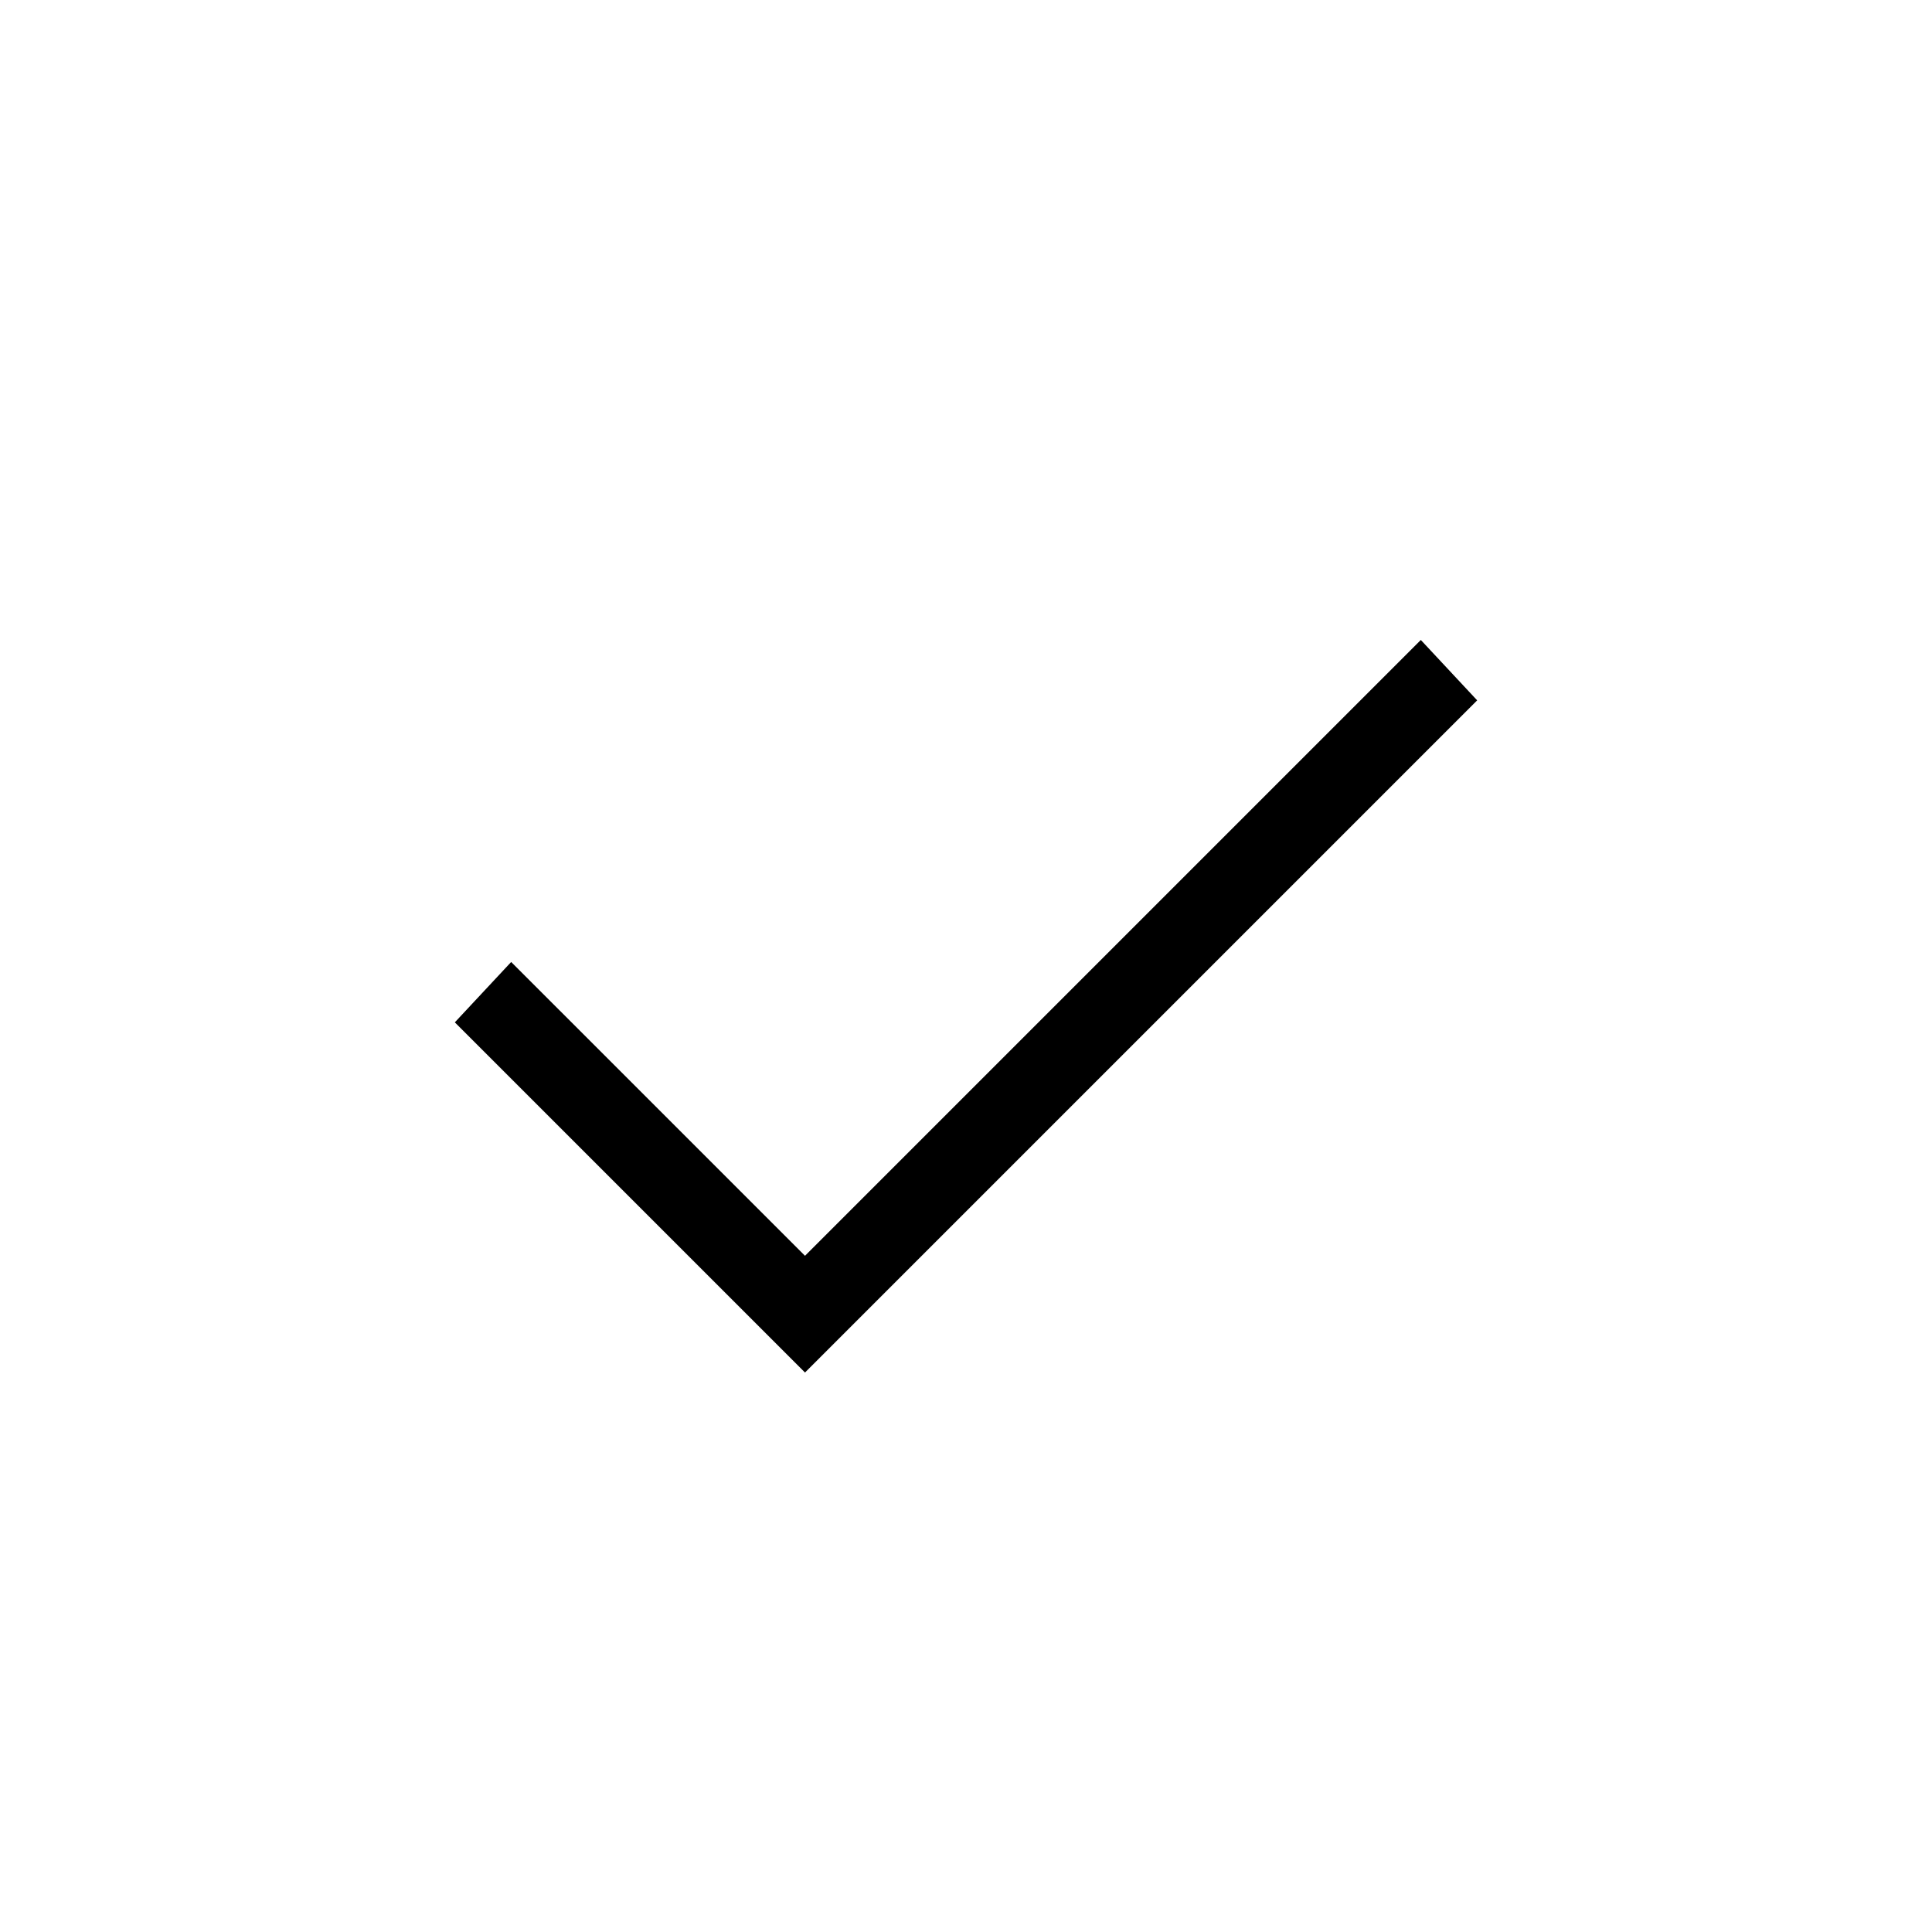
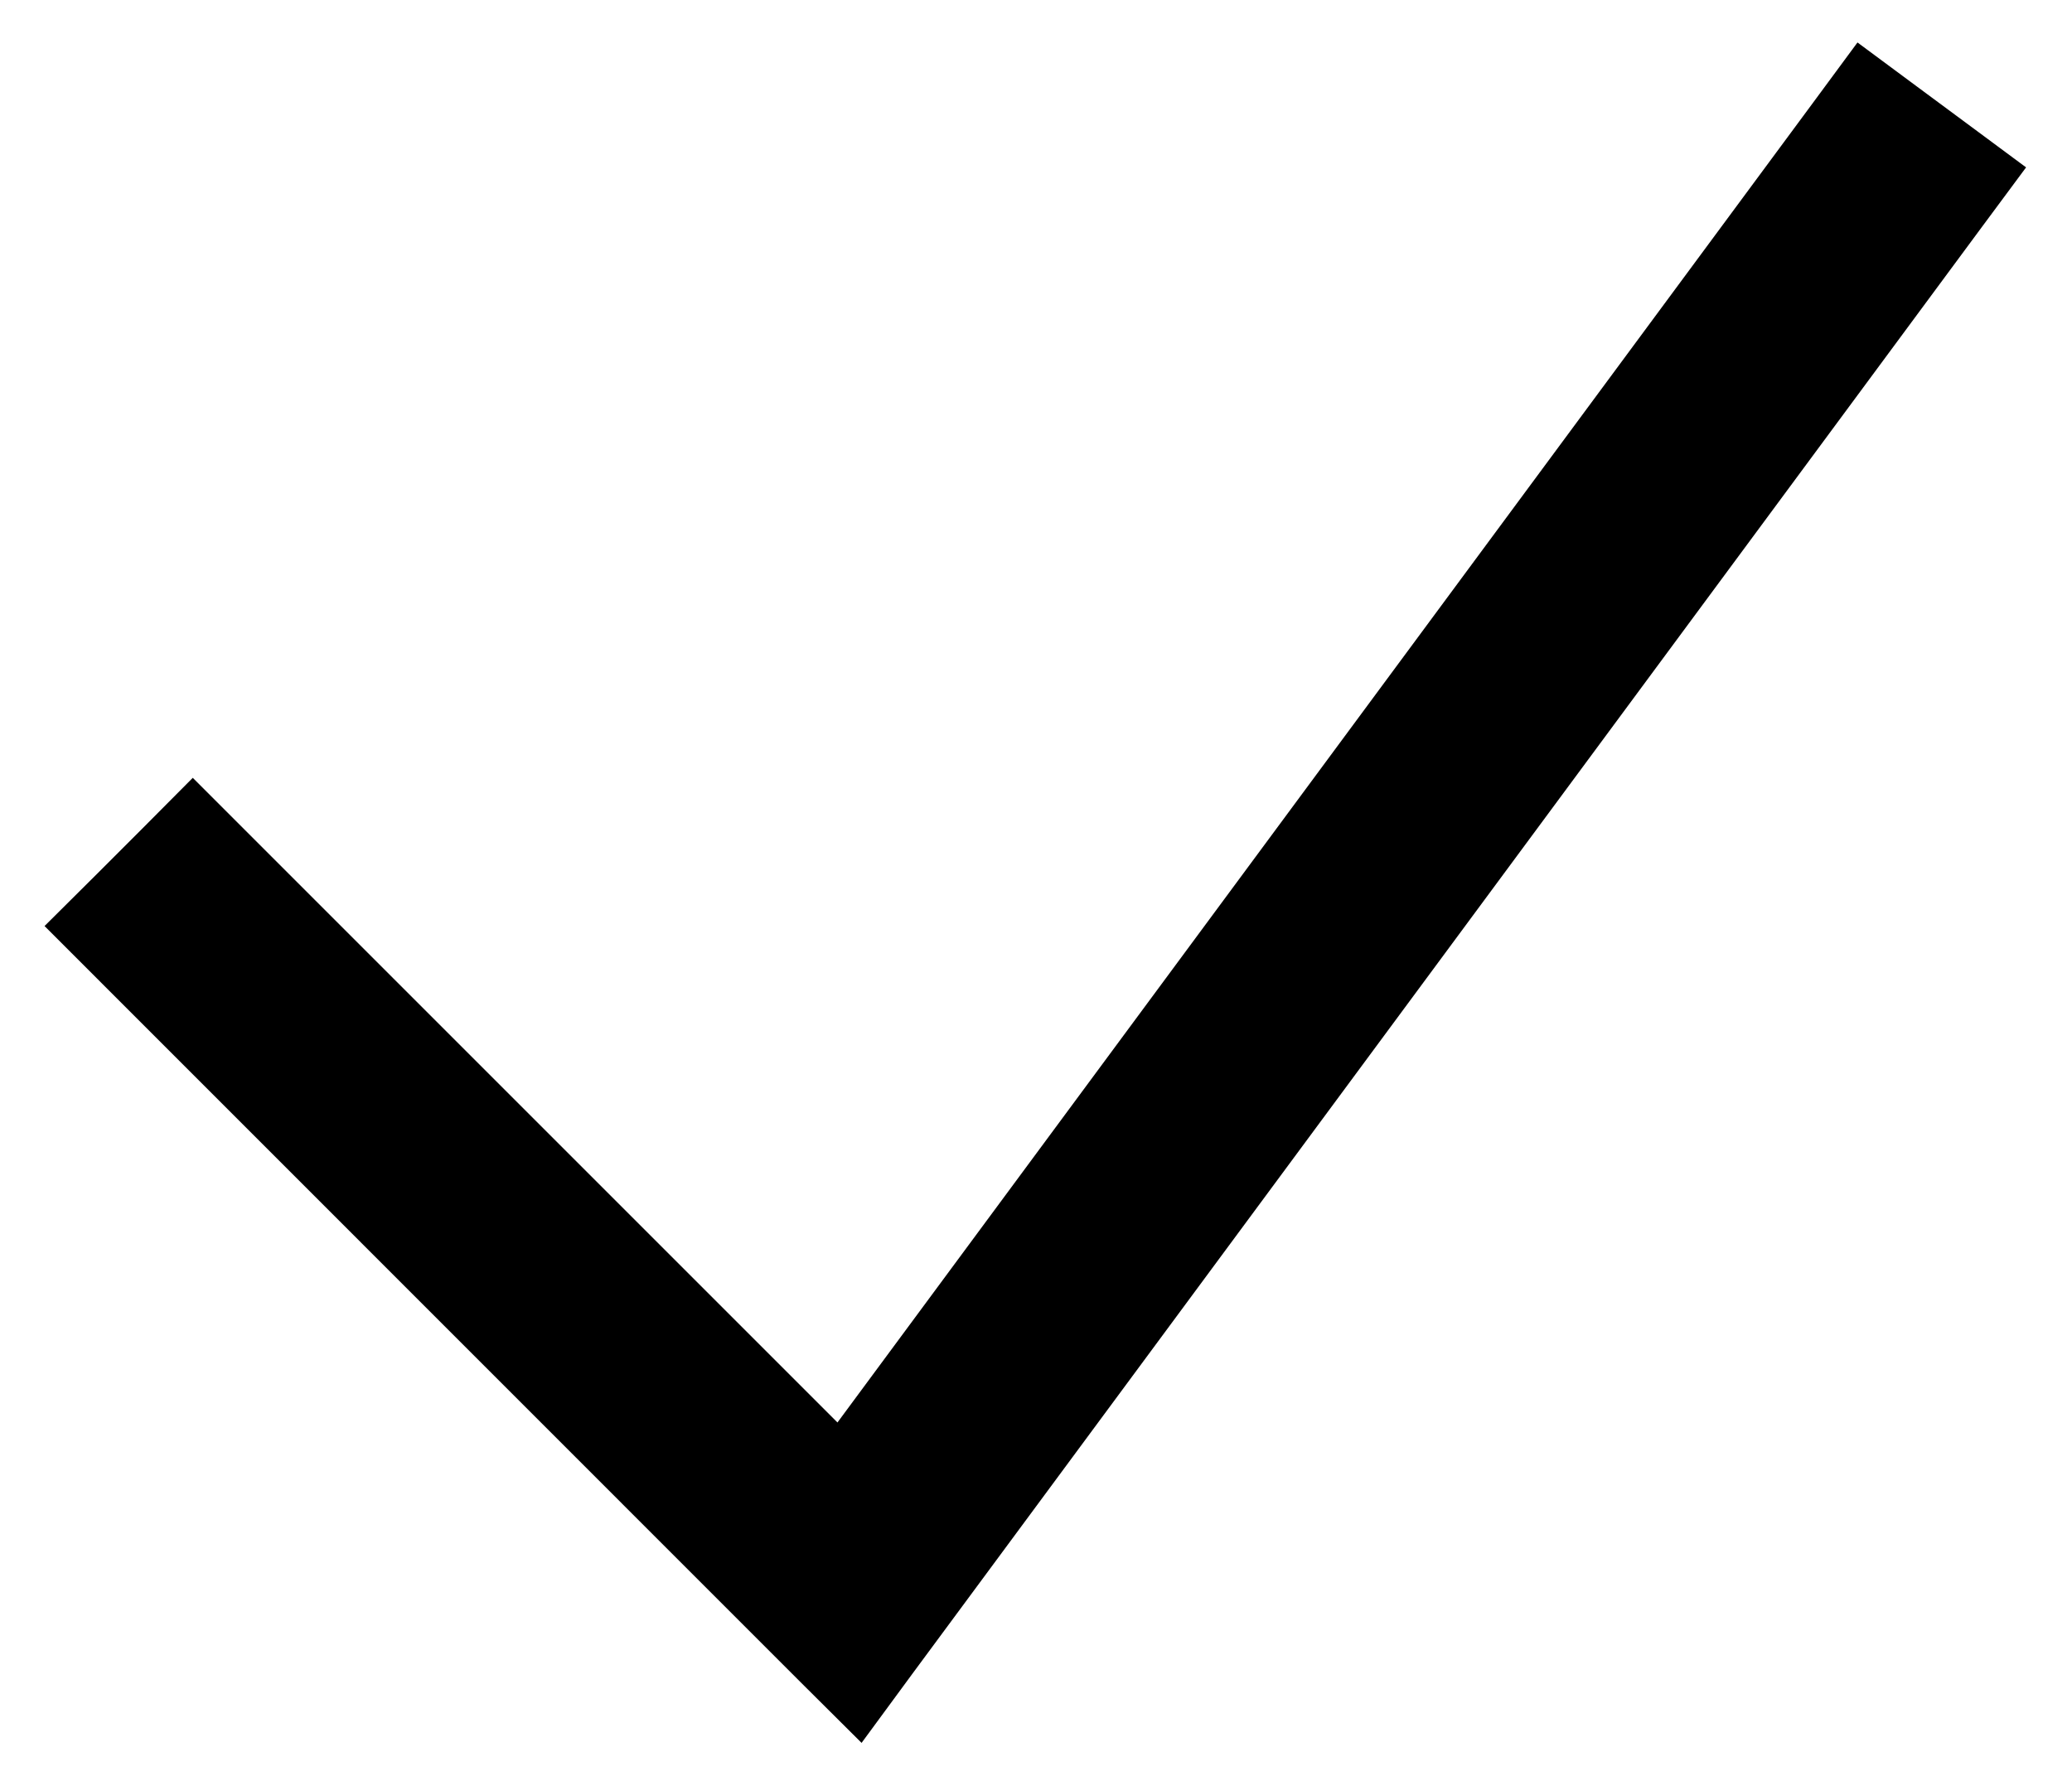
- <svg xmlns="http://www.w3.org/2000/svg" version="1.1" id="Layer_1" x="0px" y="0px" viewBox="0 0 48 48" style="enable-background:new 0 0 48 48;" xml:space="preserve">
-   <g>
-     <polygon points="20,34.1 11.3,25.4 12.7,23.9 20,31.2 35.3,15.9 36.7,17.4  " />
-   </g>
+ <svg xmlns="http://www.w3.org/2000/svg" width="14" height="12" viewBox="0 0 14 12" fill="none">
+   <path d="M5.586 11.19L5.792 11.395L5.964 11.161L13.191 1.384L13.34 1.183L13.139 1.034L12.804 0.786L12.603 0.637L12.454 0.839L5.687 9.994L1.48 5.787L1.303 5.61L1.127 5.787L0.832 6.082L0.655 6.258L0.832 6.435L5.586 11.19Z" fill="black" stroke="black" stroke-width="0.5" />
</svg>
